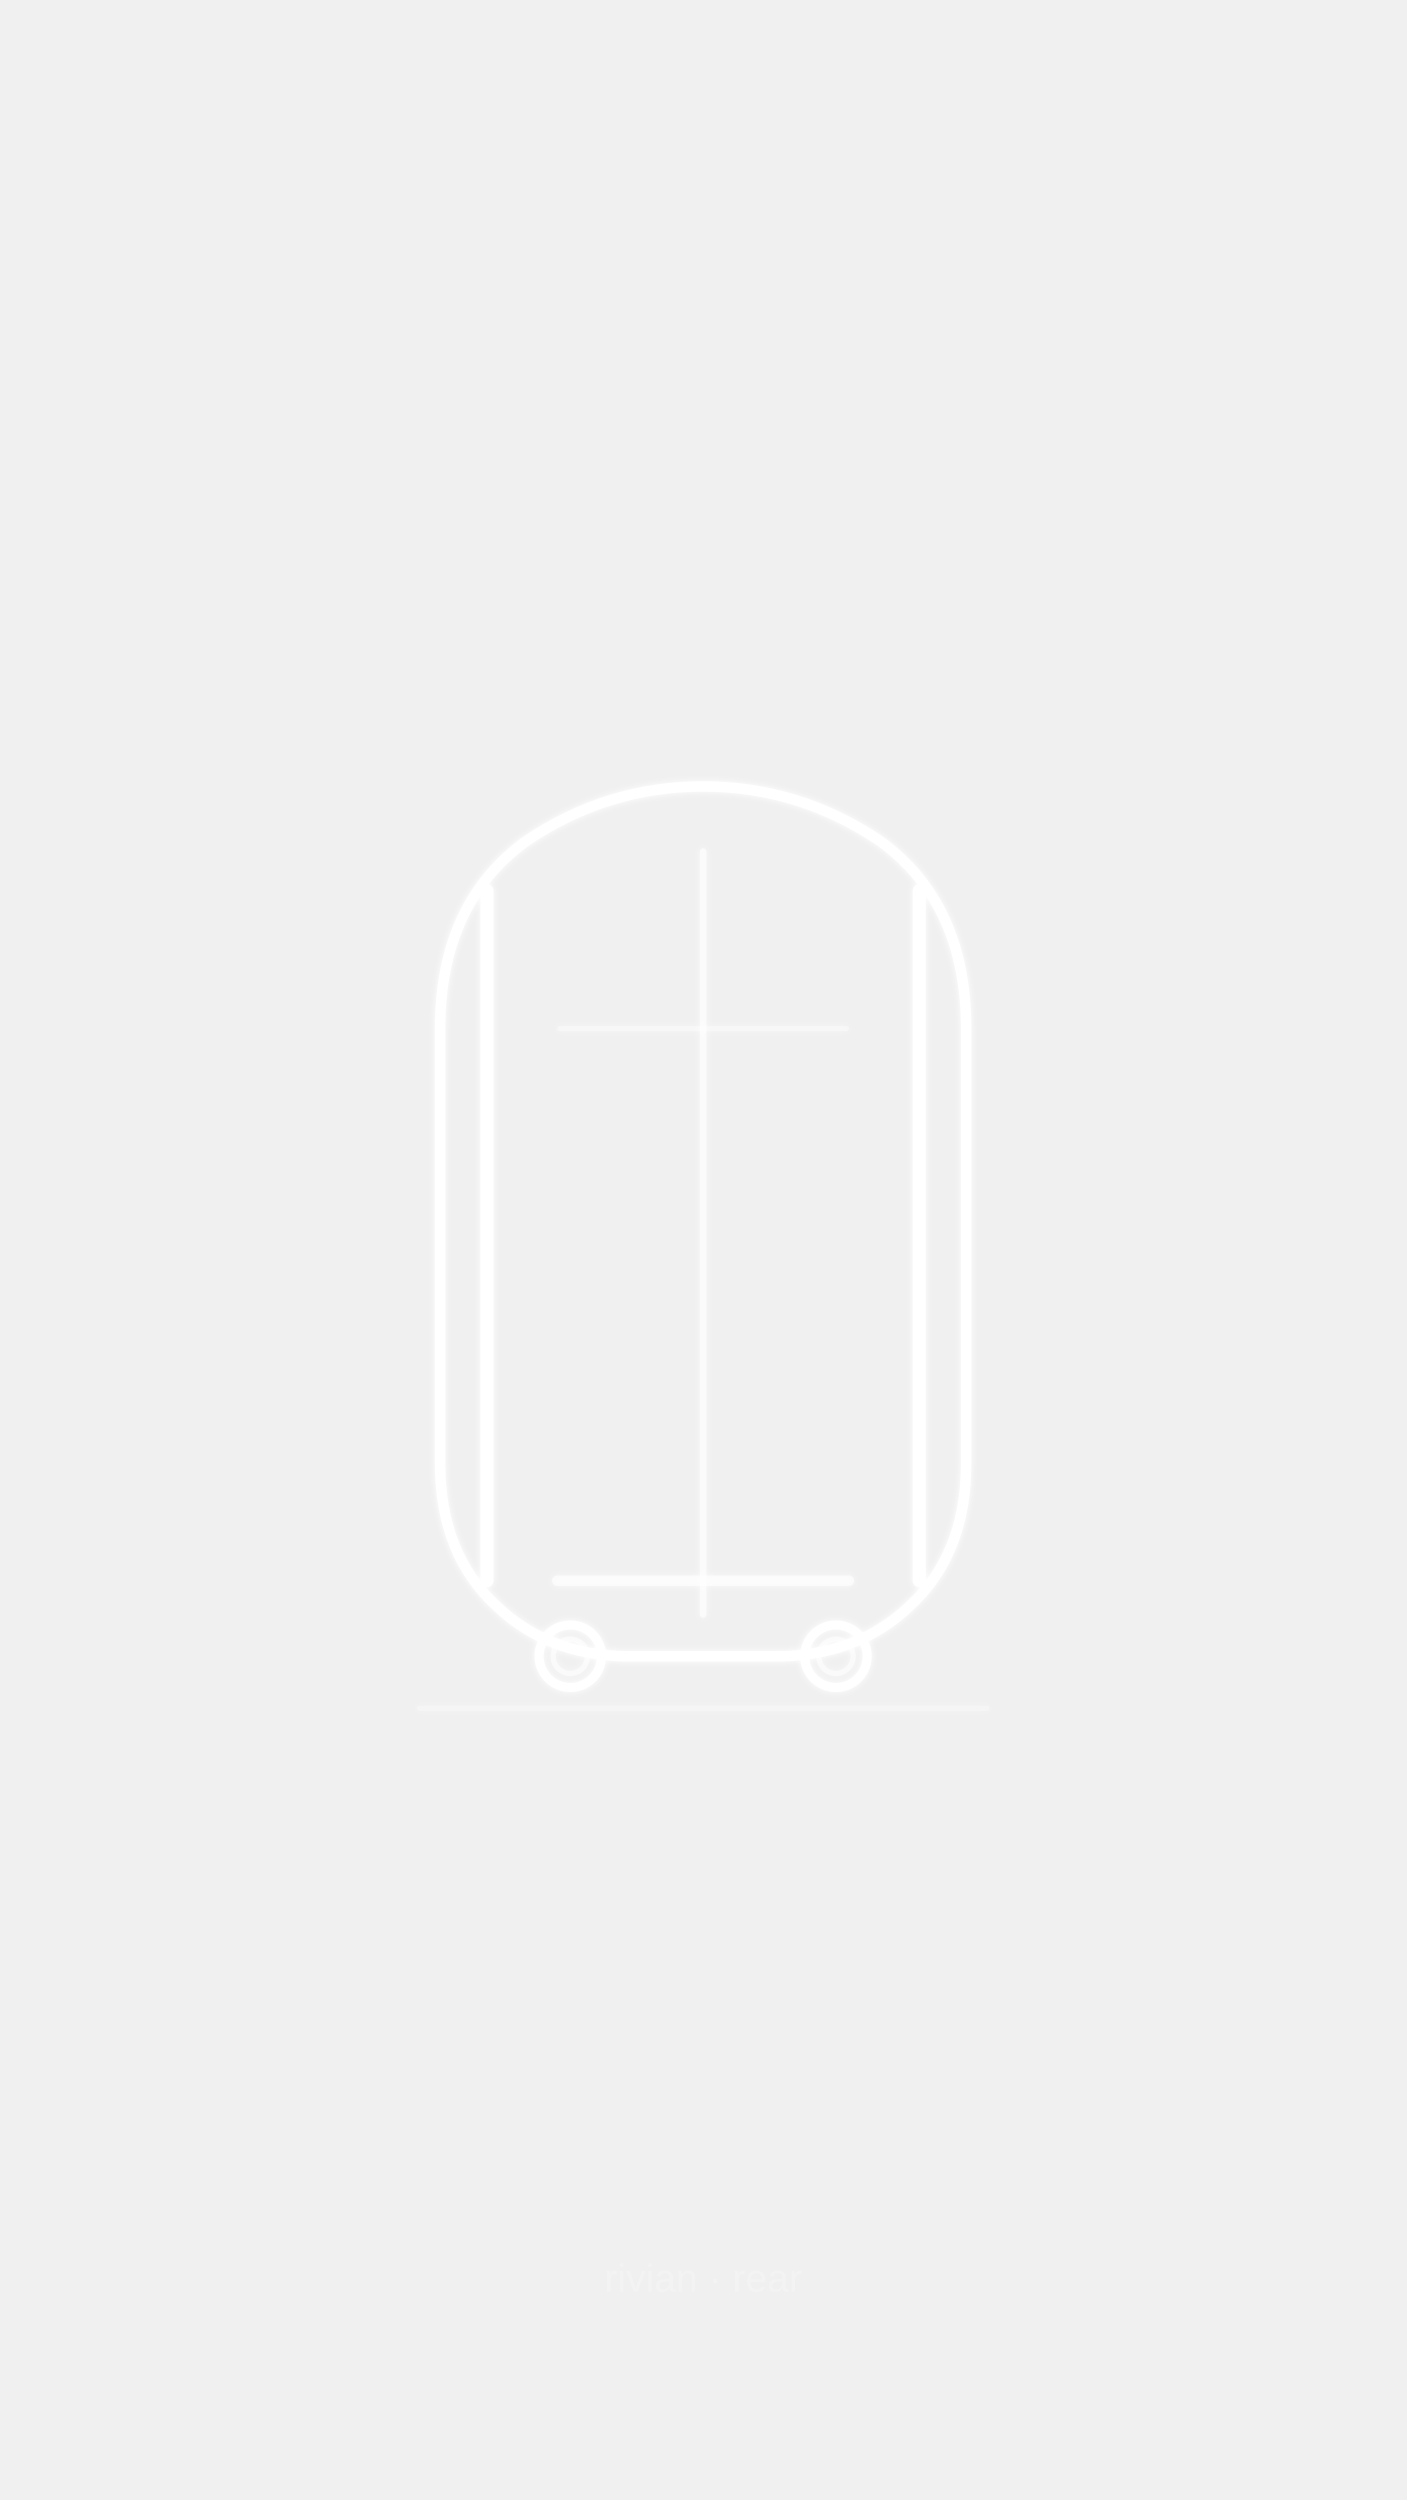
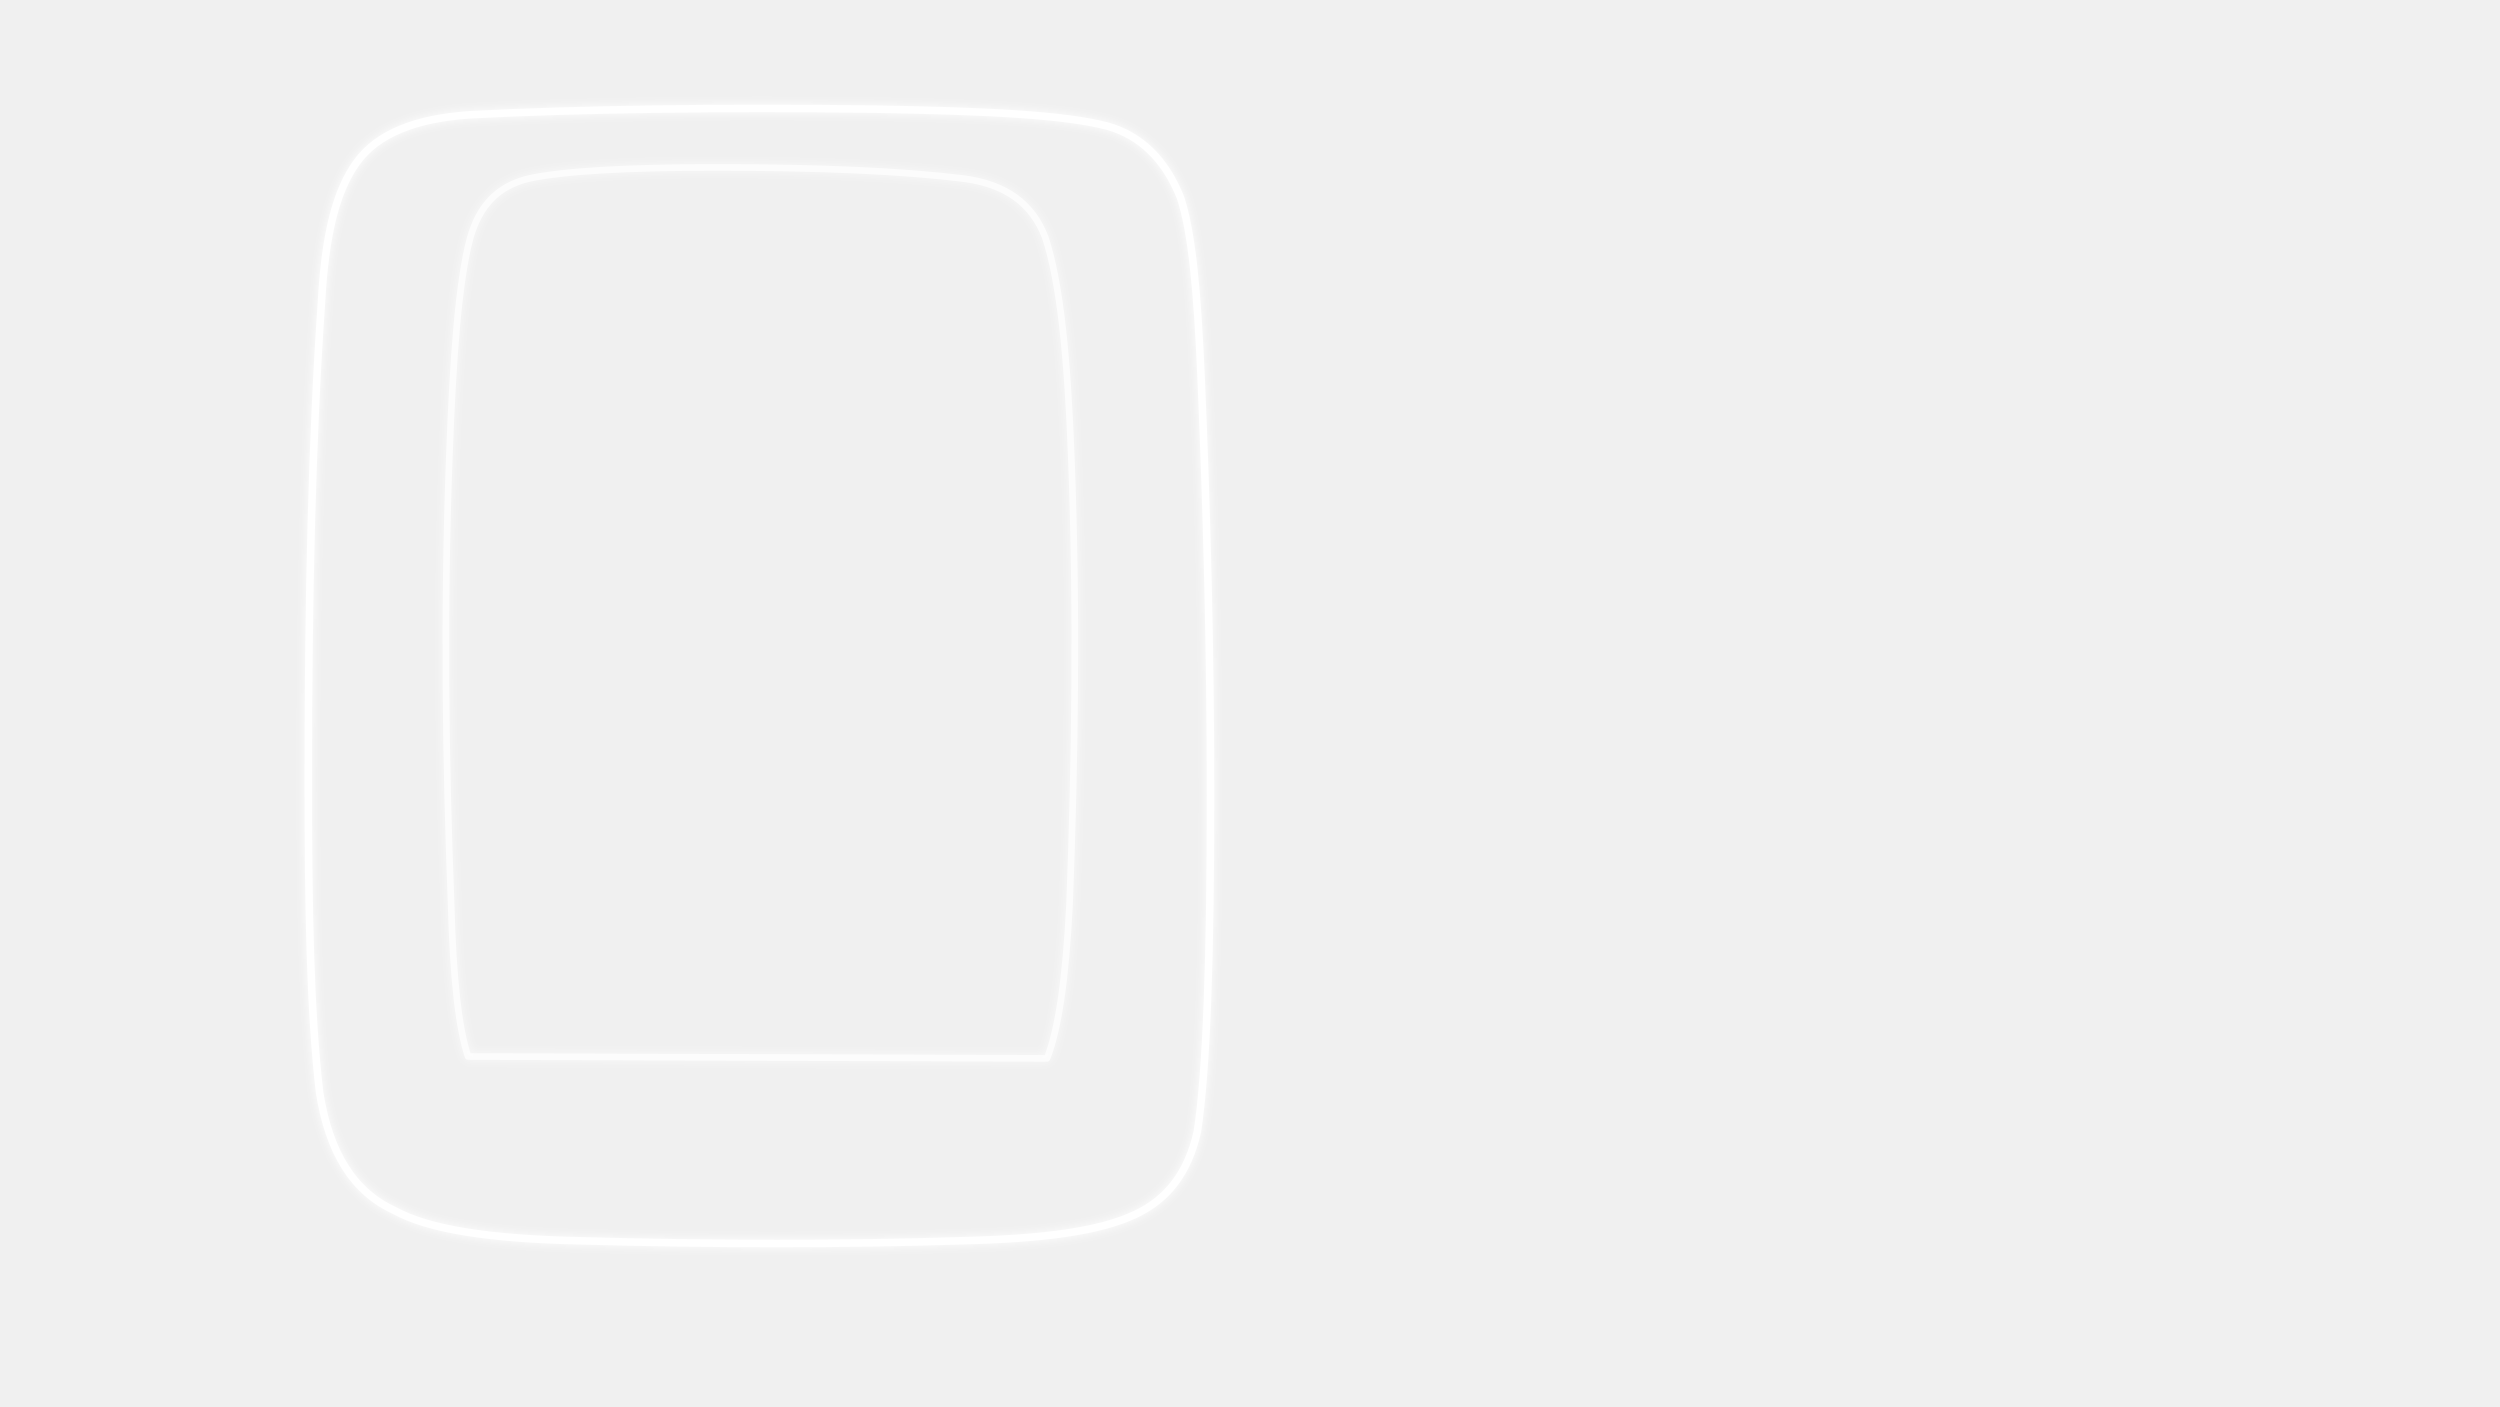
- <svg xmlns="http://www.w3.org/2000/svg" width="1080" height="1920" viewBox="0 0 1080 1920">
+ <svg xmlns="http://www.w3.org/2000/svg" width="1920" height="1080" viewBox="0 0 1330 730">
  <defs>
    <filter id="glow" x="-20%" y="-20%" width="140%" height="140%">
      <feGaussianBlur stdDeviation="2.5" result="coloredBlur" />
      <feMerge>
        <feMergeNode in="coloredBlur" />
        <feMergeNode in="SourceGraphic" />
      </feMerge>
    </filter>
  </defs>
  <rect width="100%" height="100%" fill="none" />
-   <g stroke="#FFFFFF" fill="none" stroke-linecap="round" stroke-linejoin="round" filter="url(#glow)">
-     <path d="M382 1234 Q338 1194 338 1124 L338 790 Q338 694 404 646 Q466 604 540 604 Q614 604 676 646 Q742 694 742 790 L742 1124 Q742 1194 698 1234 Q660 1270 602 1272 L478 1272 Q420 1270 382 1234 Z" stroke-width="8" />
-     <path d="M540 654 L540 1240" stroke-width="5" opacity="0.6" />
-     <path d="M430 790 L650 790" stroke-width="4" opacity="0.35" />
-     <path d="M374 684 L374 1214" stroke-width="10" />
-     <path d="M706 684 L706 1214" stroke-width="10" />
-     <path d="M428 1214 L652 1214" stroke-width="8" opacity="0.6" />
-     <circle cx="438" cy="1272" r="24" stroke-width="7" opacity="0.95" />
-     <circle cx="438" cy="1272" r="13.2" stroke-width="4" opacity="0.55" />
-     <circle cx="642" cy="1272" r="24" stroke-width="7" opacity="0.95" />
-     <circle cx="642" cy="1272" r="13.2" stroke-width="4" opacity="0.55" />
-     <path d="M322 1312 L758 1312" stroke-width="4" opacity="0.25" />
-   </g>
-   <g fill="#FFFFFF" opacity="0.20" font-family="Arial, Helvetica, sans-serif" font-size="30">
-     <text x="540" y="1760" text-anchor="middle">rivian · rear</text>
+   <g fill="none" stroke="#FFFFFF" stroke-linecap="round" stroke-linejoin="round" filter="url(#glow)">
+     <g id="body" stroke-width="4">
+       <path d="         M 210 635         C 188 625, 175 604, 170 572         C 165 529, 164 474, 164 405         C 164 308, 166 224, 171 152         C 173 115, 179 92, 190 77         C 201 62, 221 54, 250 52         C 307 49, 384 48, 465 49         C 525 50, 566 52, 589 58         C 607 63, 620 76, 628 96         C 634 114, 637 145, 639 192         C 642 262, 644 336, 644 414         C 644 500, 642 560, 637 593         C 632 615, 621 629, 604 637         C 585 646, 555 650, 512 651         C 450 653, 379 653, 307 651         C 261 650, 228 645, 210 635         Z       " />
+     </g>
+     <g id="door-opening" stroke-width="3.5" opacity="0.72">
+       <path d="         M 249 553         C 244 538, 241 511, 240 472         C 237 395, 236 316, 239 235         C 241 180, 244 141, 250 118         C 255 100, 265 90, 281 86         C 299 82, 333 80, 381 80         C 437 80, 481 82, 513 86         C 535 89, 549 99, 556 117         C 564 141, 568 181, 570 236         C 573 315, 572 394, 569 472         C 567 512, 563 539, 557 554         L 249 553         Z       " />
+     </g>
  </g>
</svg>
